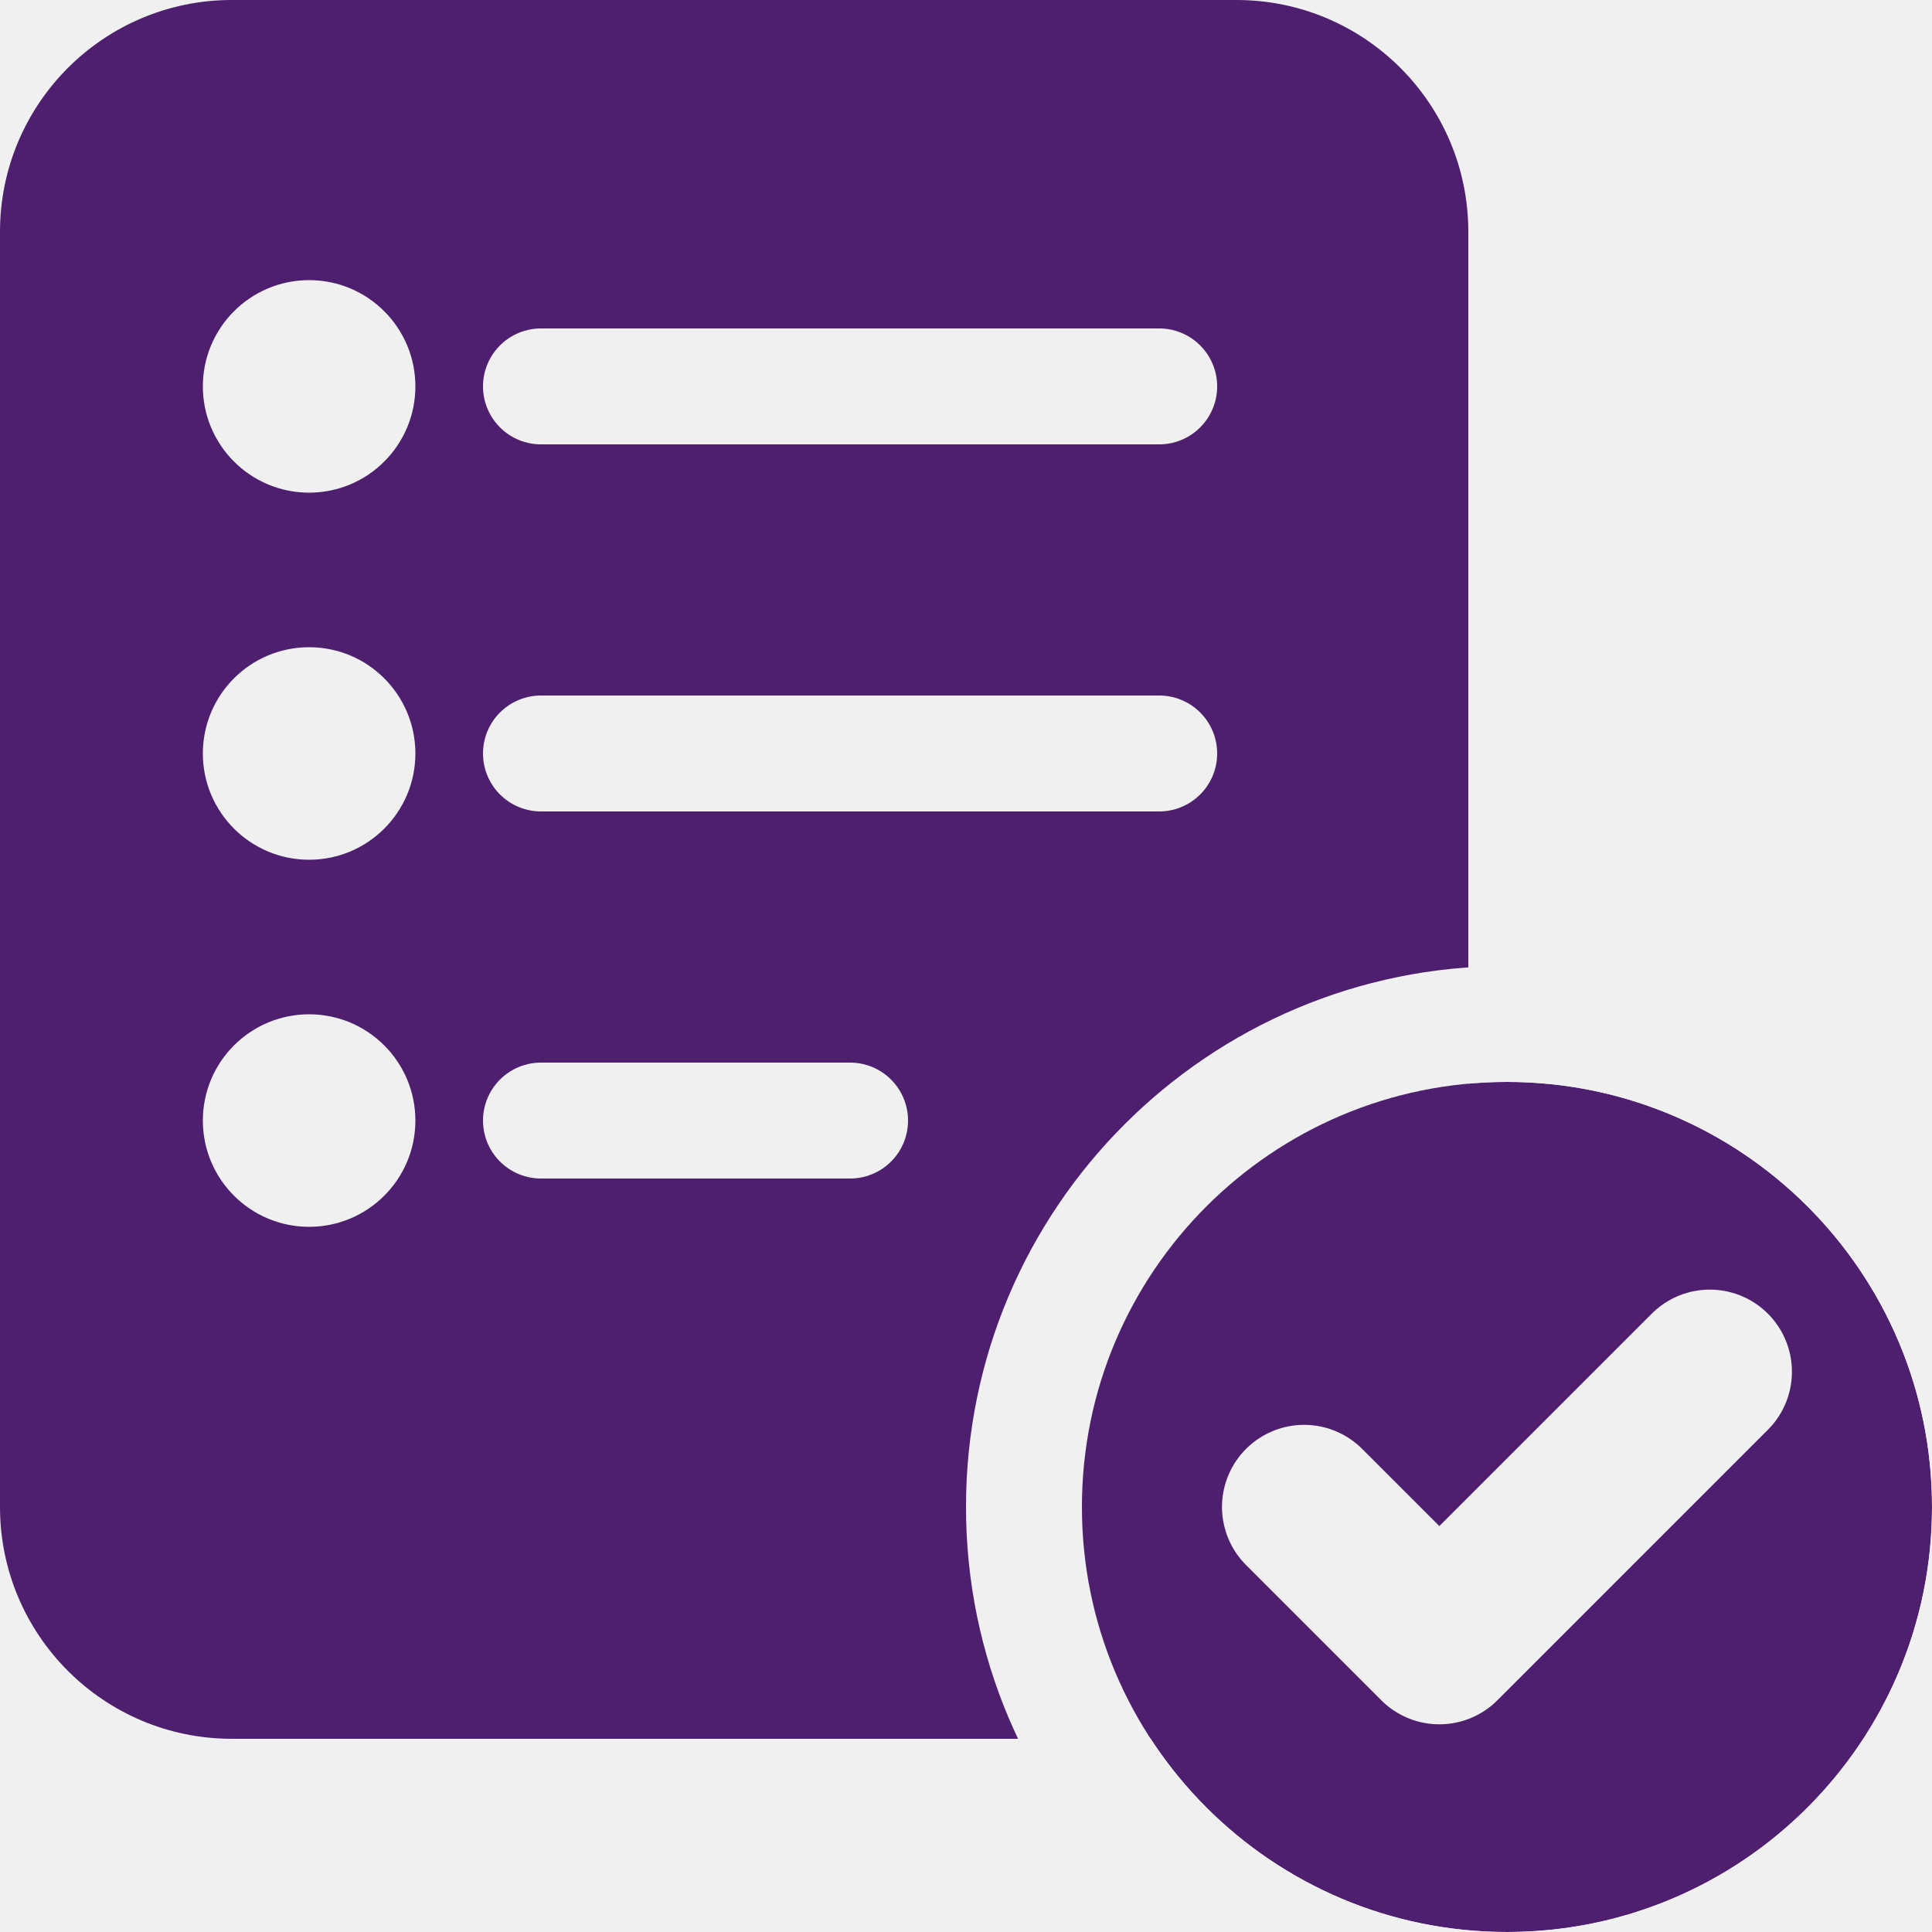
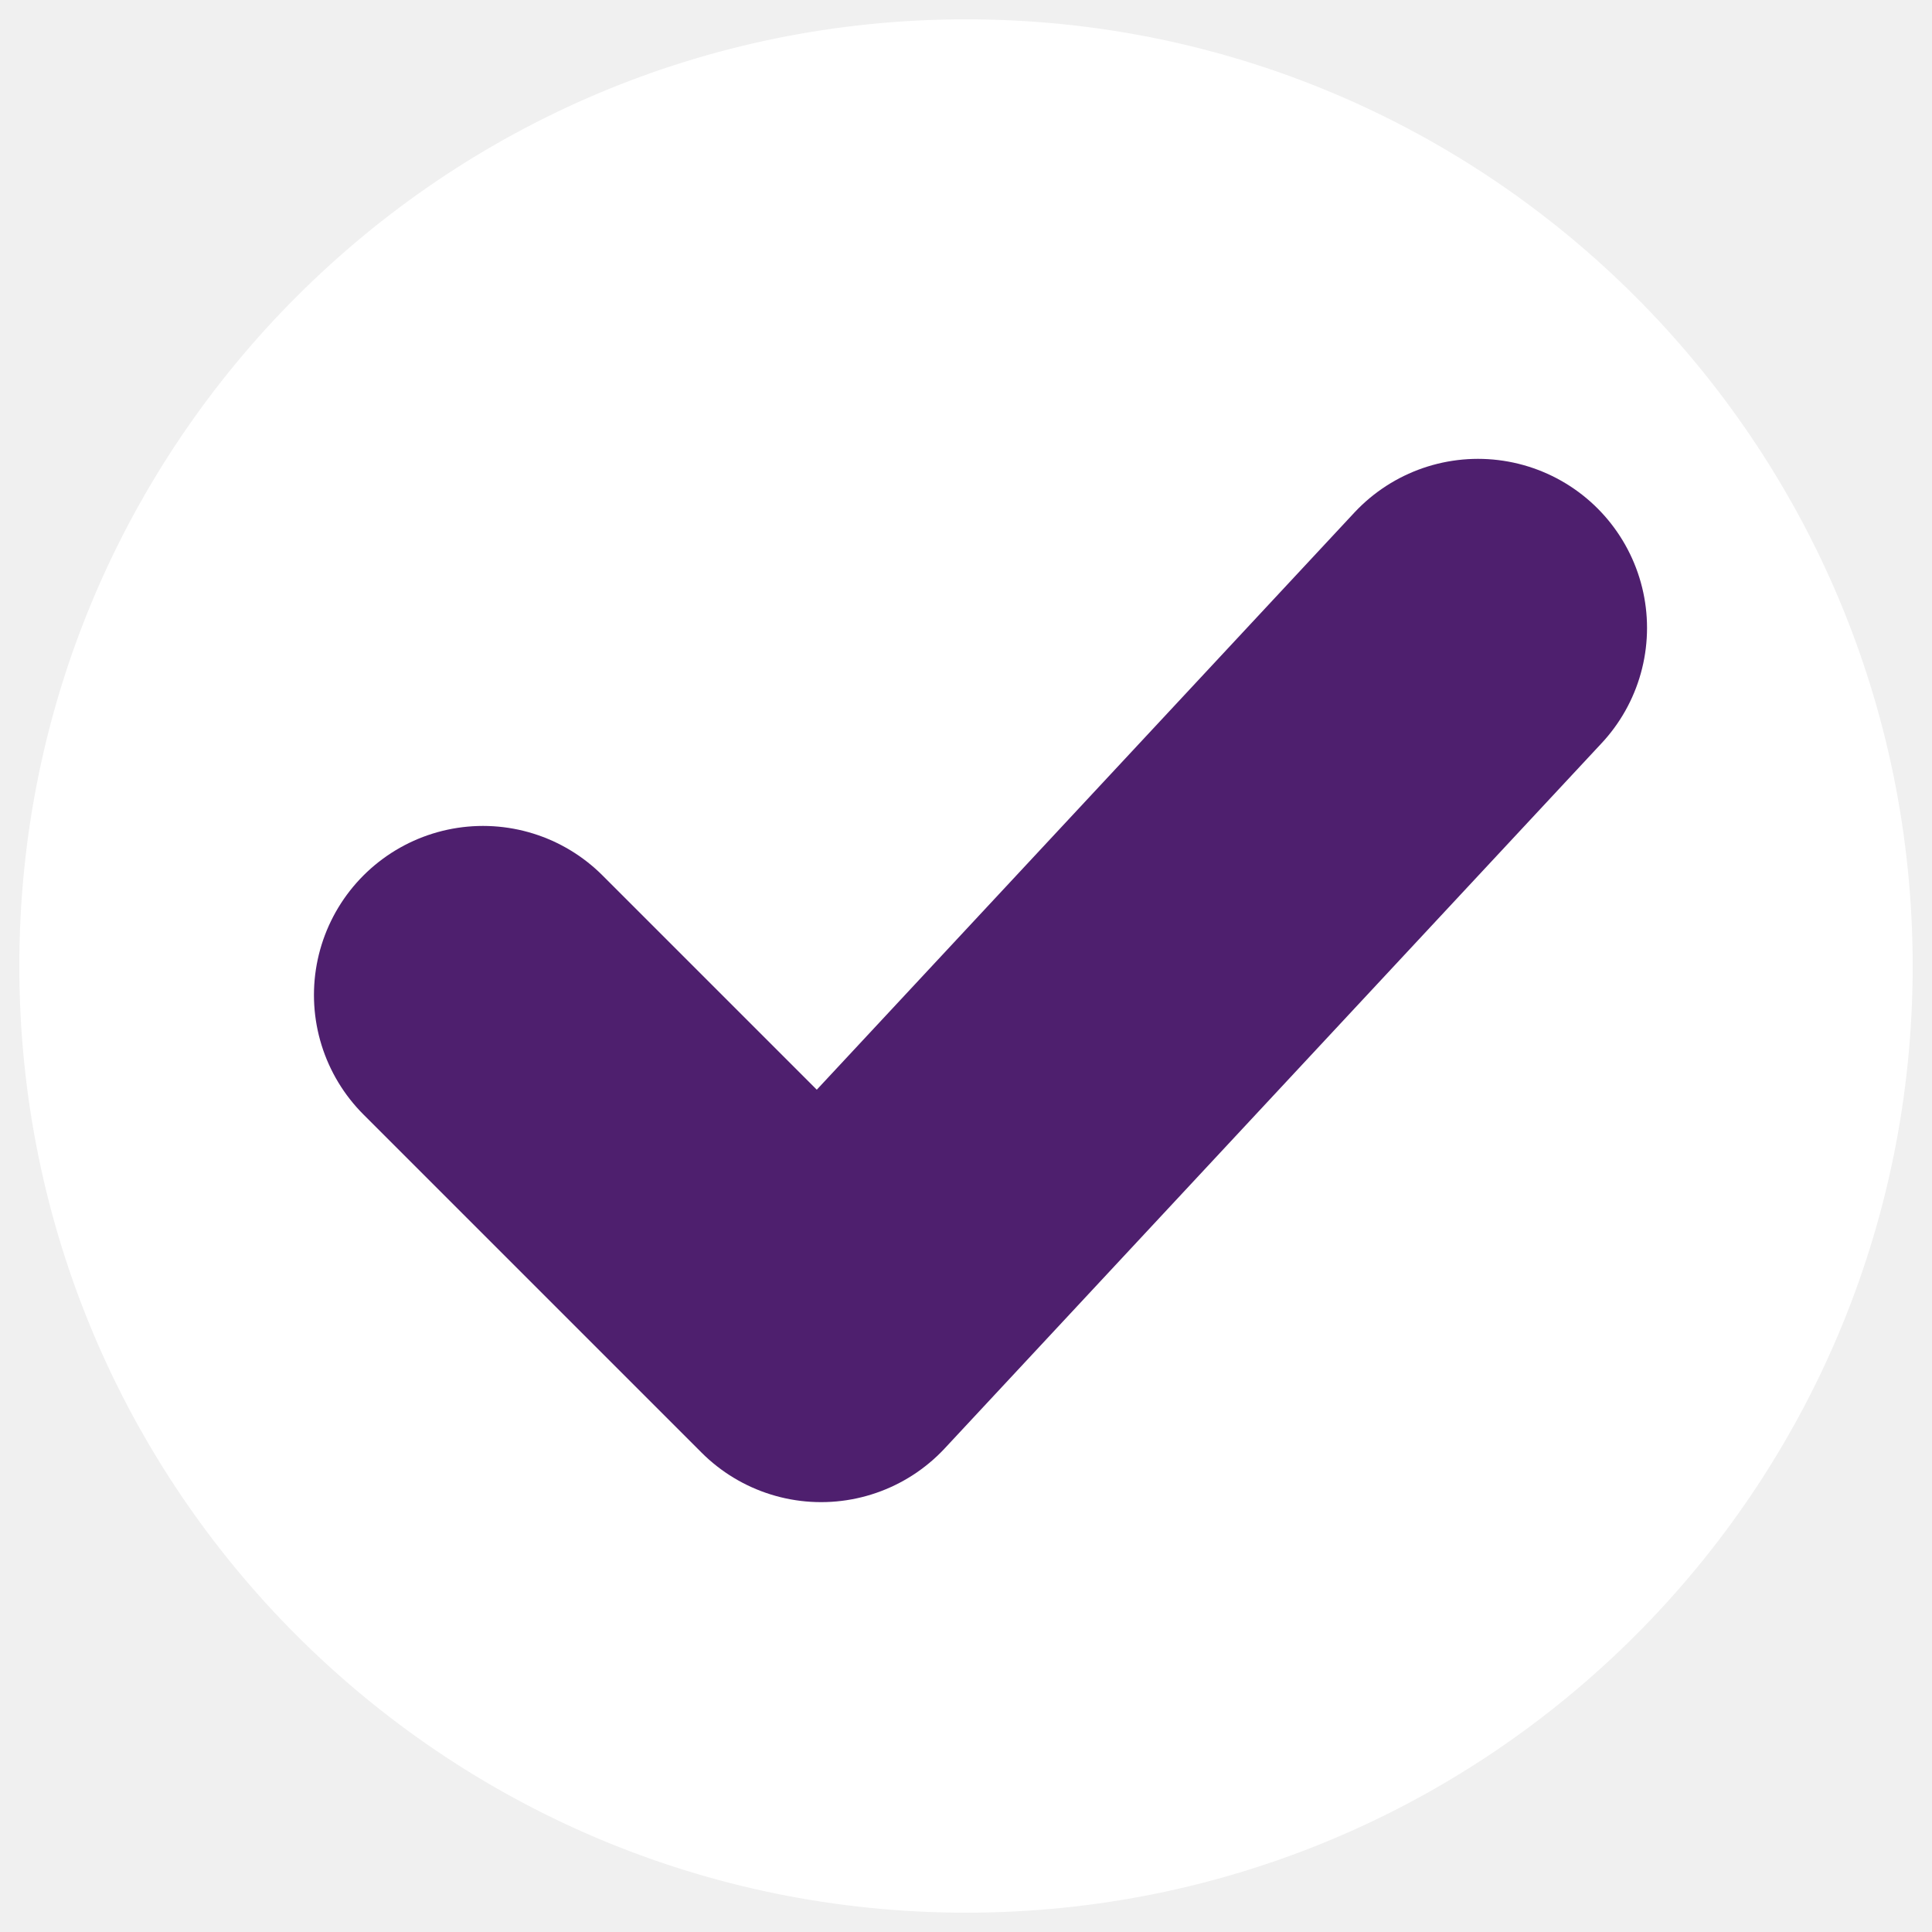
<svg xmlns="http://www.w3.org/2000/svg" viewBox="0 0 100 100">
-   <defs>
-     <mask id="fav" maskUnits="userSpaceOnUse" x="-10" y="-10" width="120" height="120">
-       <rect x="-10" y="-10" width="120" height="120" fill="#fff" />
-       <g fill="#000" stroke="#000">
-         <circle cx="16" cy="20" r="5" />
-         <circle cx="16" cy="39" r="5" />
-         <circle cx="16" cy="58" r="5" />
-         <path d="M28,20 H60" fill="none" stroke-width="6" stroke-linecap="round" stroke-linejoin="round" />
-         <path d="M28,39 H60" fill="none" stroke-width="6" stroke-linecap="round" stroke-linejoin="round" />
-         <path d="M28,58 H44" fill="none" stroke-width="6" stroke-linecap="round" stroke-linejoin="round" />
-         <circle cx="78" cy="78" r="27.5" />
-       </g>
-       <circle cx="78" cy="78" r="22" fill="#fff" />
-       <g fill="#000" stroke="#000">
-         <path d="M67.5,78 L74.5,85 L88.5,71" fill="none" stroke-width="8.5" stroke-linecap="round" stroke-linejoin="round" />
-       </g>
-     </mask>
-   </defs>
-   <g transform="translate(0.00 0.00) scale(1)">
-     <g fill="#4E1F6E" mask="url(#fav)">
-       <rect x="0" y="0" width="76" height="90" rx="12" />
-       <circle cx="78" cy="78" r="22" />
-     </g>
+   <circle cx="50" cy="50" r="49" fill="#FFFFFF" />
+   <g stroke="#4E1F6E">
+     <path d="M25,51.5 L42.5,69 L76.5,32.5" fill="none" stroke-width="17.5" stroke-linecap="round" stroke-linejoin="round" />
  </g>
</svg>
